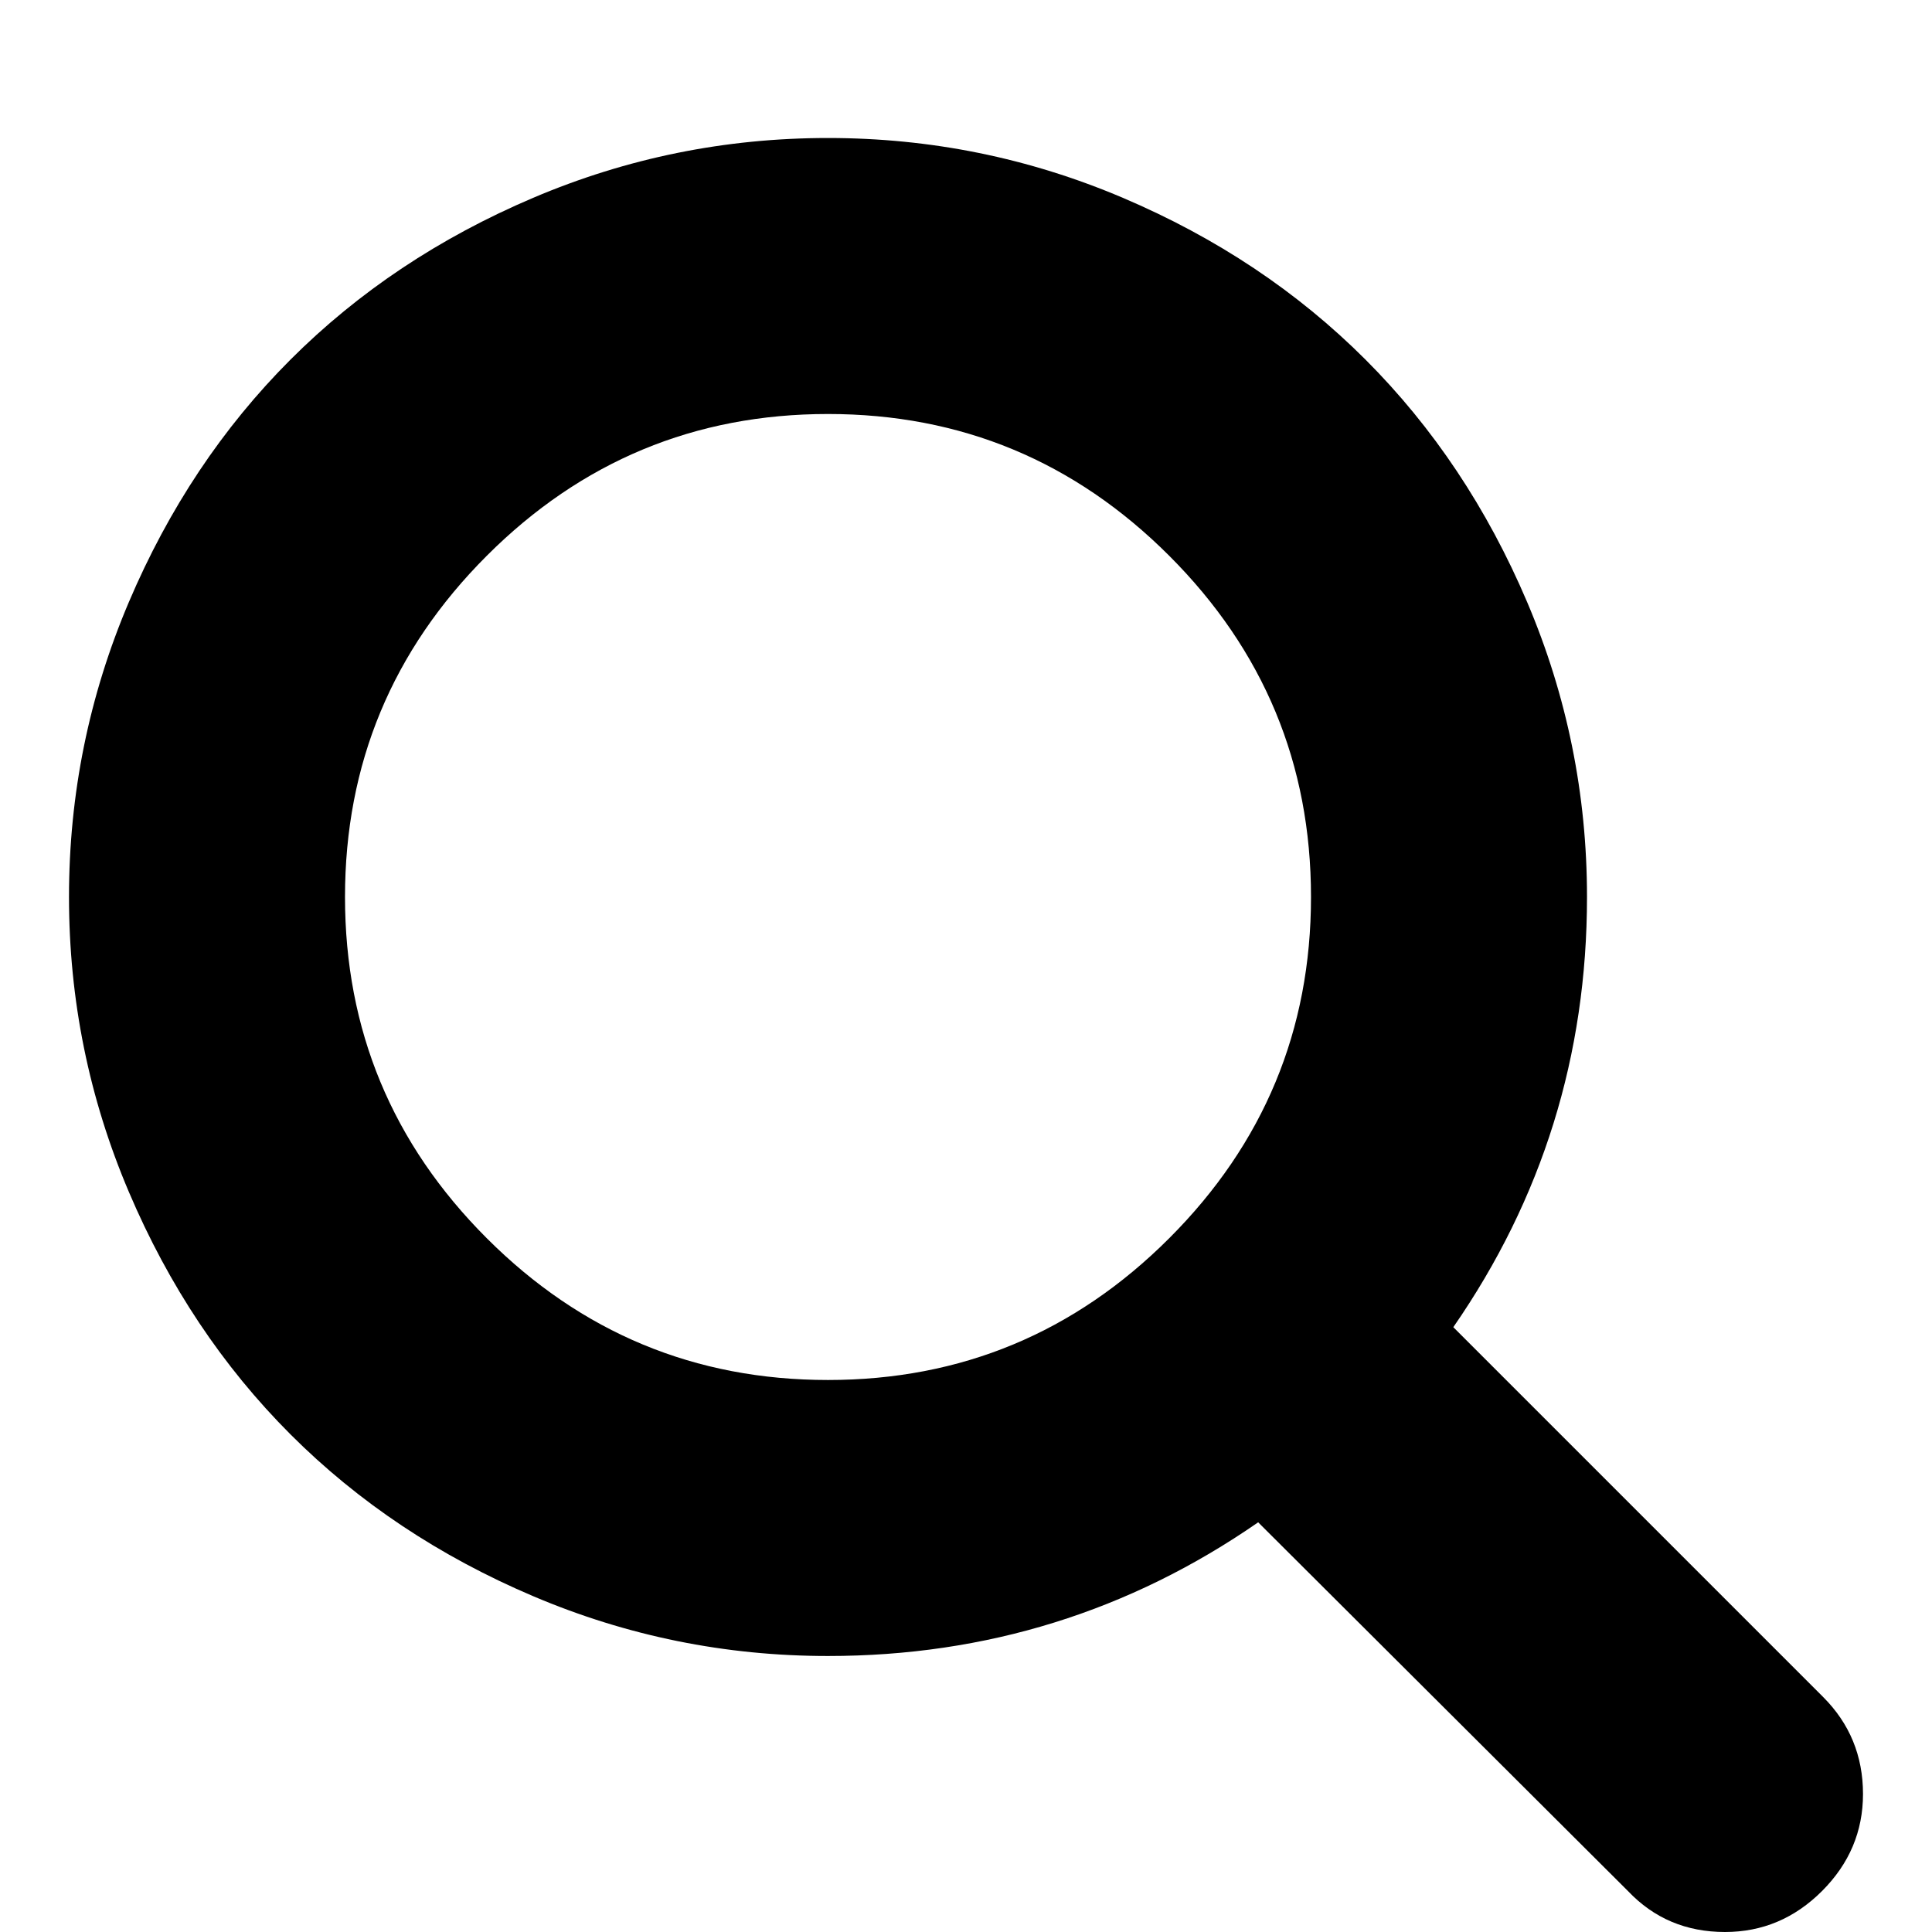
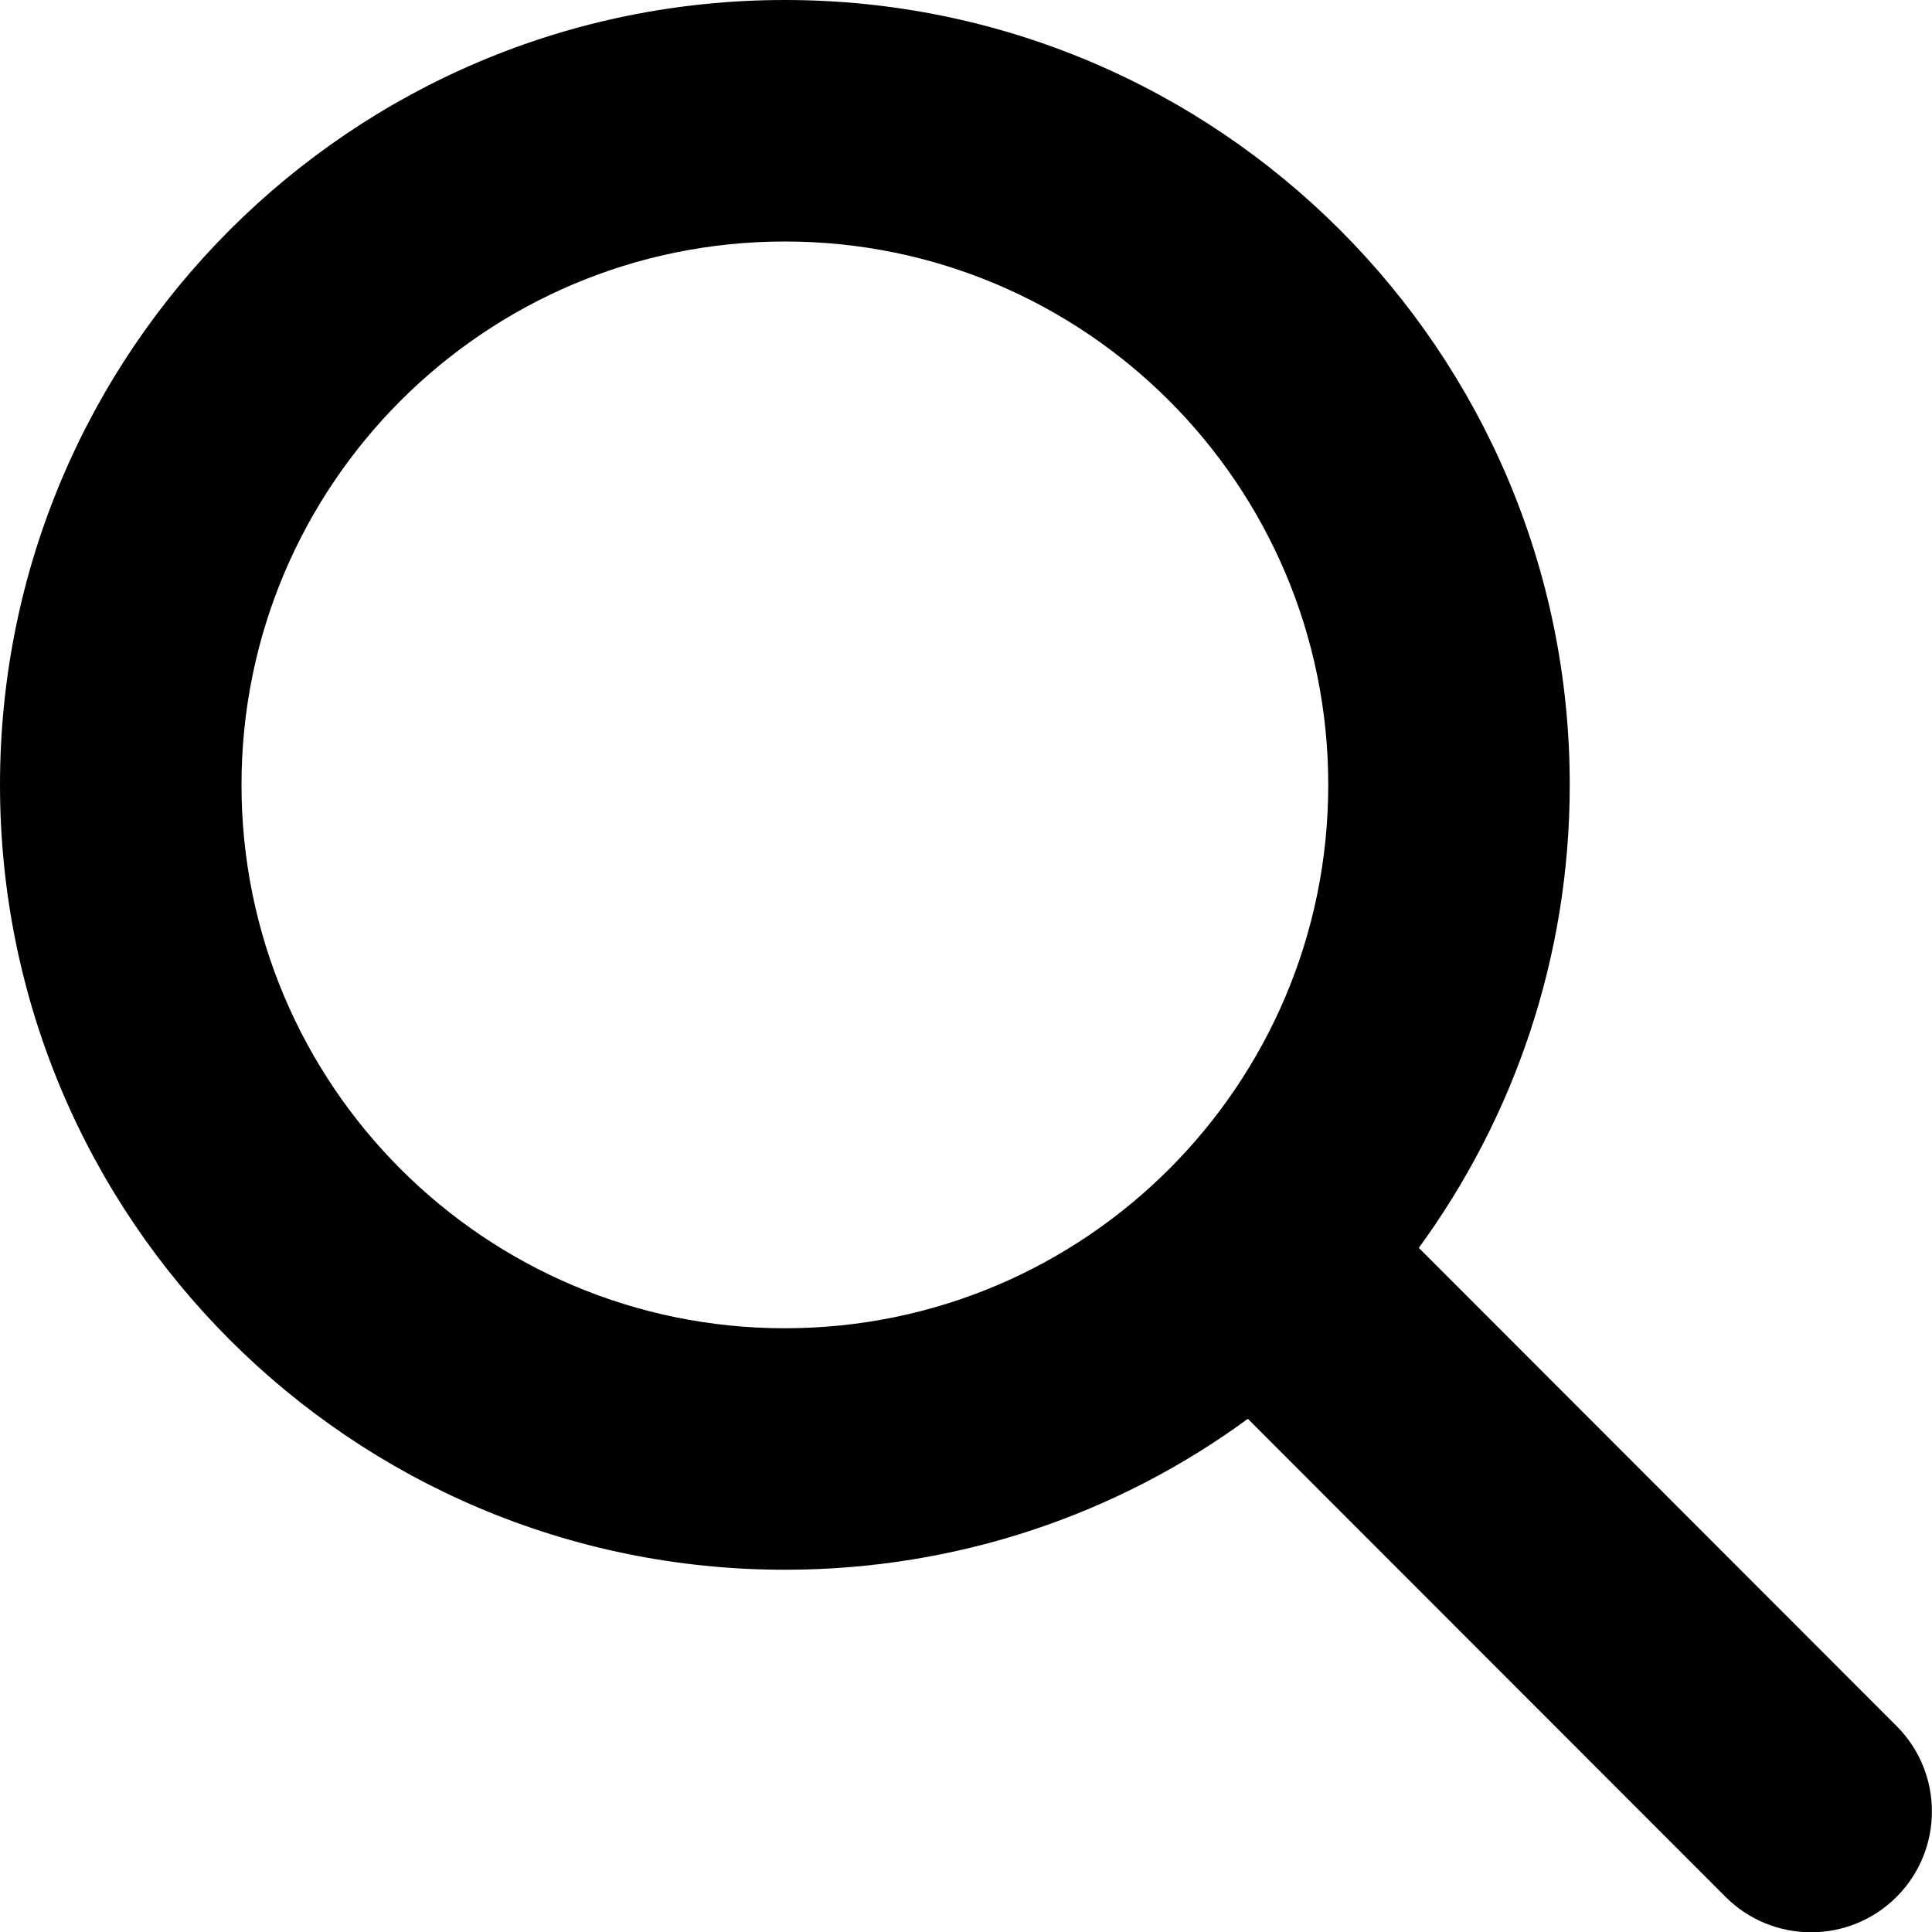
- <svg xmlns="http://www.w3.org/2000/svg" width="1792" height="1792" viewBox="0 0 1792 1792" preserveAspectRatio="xMinYMid meet">
-   <path d="M1216 832q0-185-131.5-316.5t-316.5-131.5-316.5 131.5-131.5 316.5 131.5 316.5 316.5 131.5 316.5-131.5 131.5-316.5zm512 832q0 52-38 90t-90 38q-54 0-90-38l-343-342q-179 124-399 124-143 0-273.5-55.5t-225-150-150-225-55.5-273.5 55.5-273.5 150-225 225-150 273.5-55.5 273.5 55.5 225 150 150 225 55.5 273.5q0 220-124 399l343 343q37 37 37 90z" />
+ <svg xmlns="http://www.w3.org/2000/svg" viewBox="0 0 512 512" preserveAspectRatio="xMinYMid meet">
+   <path d="M416 208c0 45.9-14.9 88.3-40 122.7L502.6 457.4c12.5 12.5 12.5 32.8 0 45.3s-32.8 12.5-45.3 0L330.7 376c-34.4 25.2-76.8 40-122.7 40C93.1 416 0 322.9 0 208S93.1 0 208 0S416 93.1 416 208zM208 352a144 144 0 1 0 0-288 144 144 0 1 0 0 288z" />
</svg>
